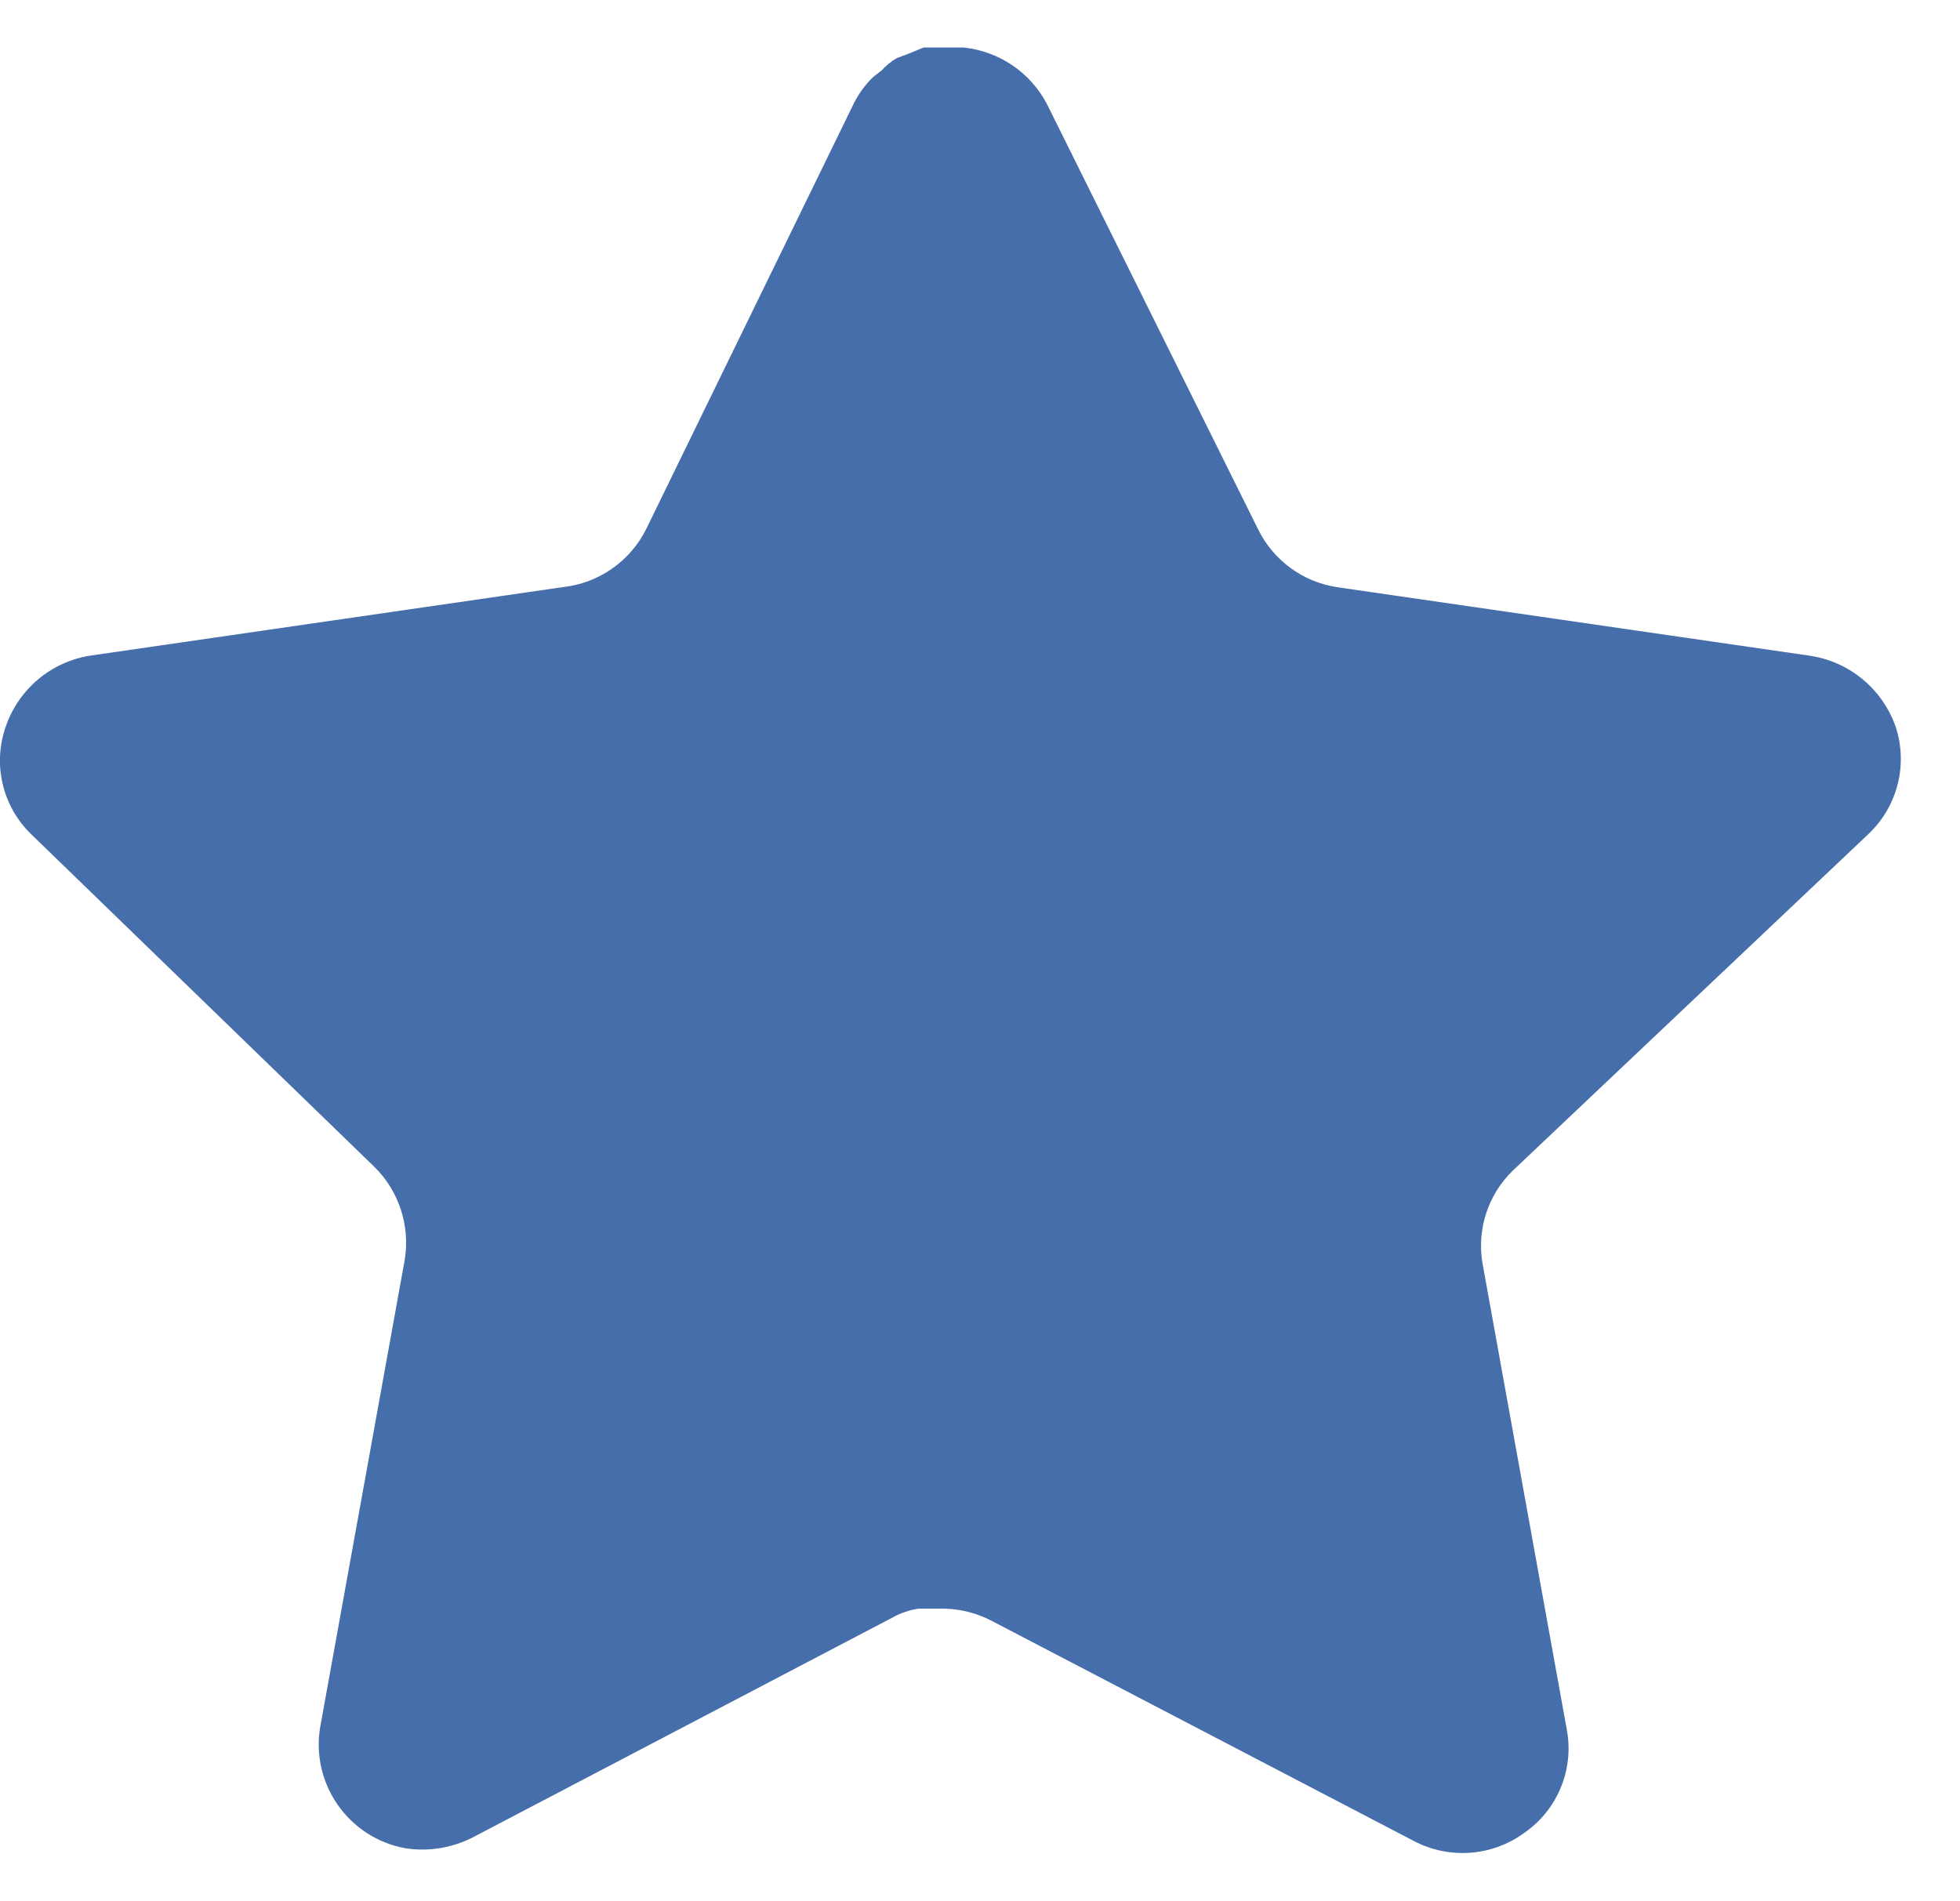
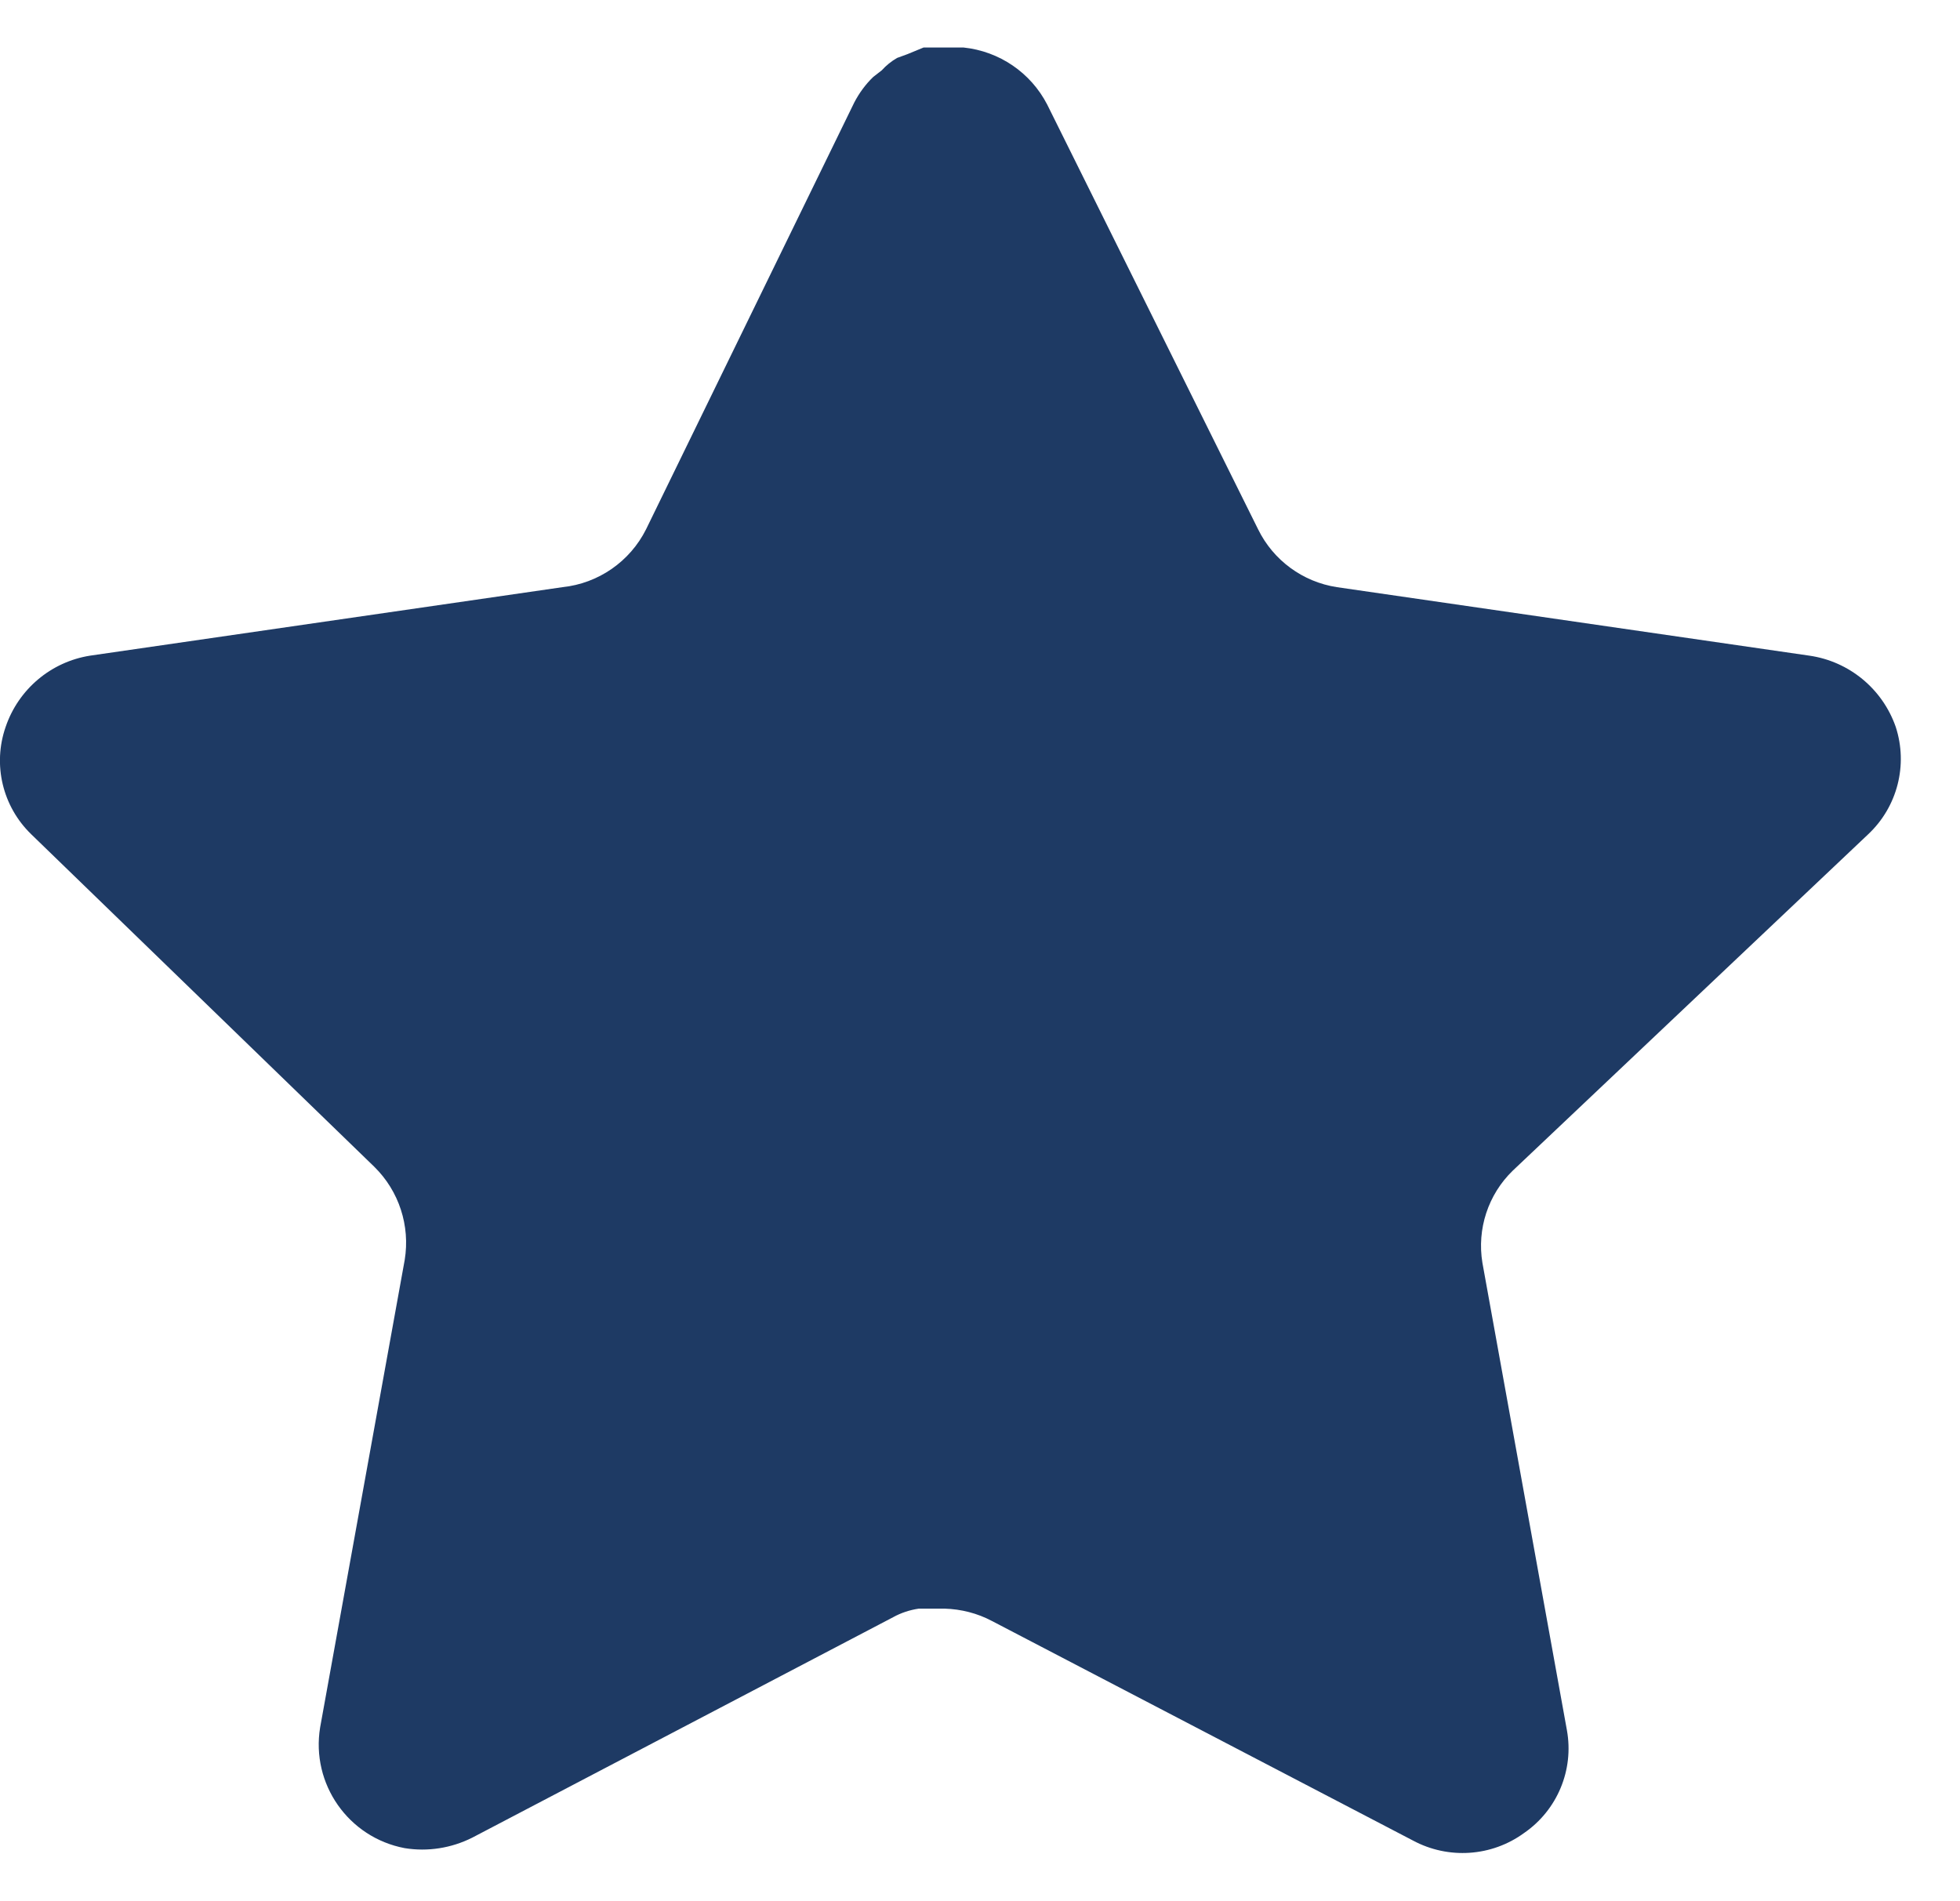
<svg xmlns="http://www.w3.org/2000/svg" width="33" height="32" viewBox="0 0 33 32" fill="none">
-   <path d="M25.47 19.712C25.055 20.114 24.865 20.695 24.959 21.264L26.382 29.136C26.502 29.803 26.22 30.479 25.662 30.864C25.114 31.264 24.386 31.312 23.79 30.992L16.703 27.296C16.457 27.165 16.183 27.095 15.903 27.087H15.47C15.319 27.109 15.172 27.157 15.038 27.231L7.95 30.944C7.599 31.12 7.202 31.183 6.814 31.12C5.866 30.941 5.234 30.039 5.39 29.087L6.814 21.215C6.908 20.64 6.718 20.056 6.303 19.648L0.526 14.048C0.042 13.579 -0.126 12.875 0.095 12.24C0.31 11.607 0.857 11.144 1.518 11.04L9.47 9.887C10.074 9.824 10.606 9.456 10.878 8.912L14.382 1.728C14.465 1.568 14.572 1.421 14.702 1.296L14.846 1.184C14.921 1.101 15.007 1.032 15.103 0.976L15.278 0.912L15.55 0.8H16.223C16.825 0.863 17.354 1.223 17.631 1.76L21.182 8.912C21.438 9.435 21.935 9.799 22.51 9.887L30.462 11.04C31.134 11.136 31.695 11.6 31.918 12.24C32.127 12.882 31.946 13.586 31.454 14.048L25.47 19.712Z" fill="#466eab" />
+   <path d="M25.47 19.712C25.055 20.114 24.865 20.695 24.959 21.264L26.382 29.136C26.502 29.803 26.22 30.479 25.662 30.864C25.114 31.264 24.386 31.312 23.79 30.992L16.703 27.296C16.457 27.165 16.183 27.095 15.903 27.087H15.47C15.319 27.109 15.172 27.157 15.038 27.231L7.95 30.944C7.599 31.12 7.202 31.183 6.814 31.12C5.866 30.941 5.234 30.039 5.39 29.087L6.814 21.215C6.908 20.64 6.718 20.056 6.303 19.648L0.526 14.048C0.042 13.579 -0.126 12.875 0.095 12.24C0.31 11.607 0.857 11.144 1.518 11.04L9.47 9.887C10.074 9.824 10.606 9.456 10.878 8.912L14.382 1.728C14.465 1.568 14.572 1.421 14.702 1.296L14.846 1.184C14.921 1.101 15.007 1.032 15.103 0.976L15.278 0.912L15.55 0.8H16.223C16.825 0.863 17.354 1.223 17.631 1.76L21.182 8.912C21.438 9.435 21.935 9.799 22.51 9.887L30.462 11.04C31.134 11.136 31.695 11.6 31.918 12.24C32.127 12.882 31.946 13.586 31.454 14.048L25.47 19.712Z" fill="#1e3a64" />
</svg>
